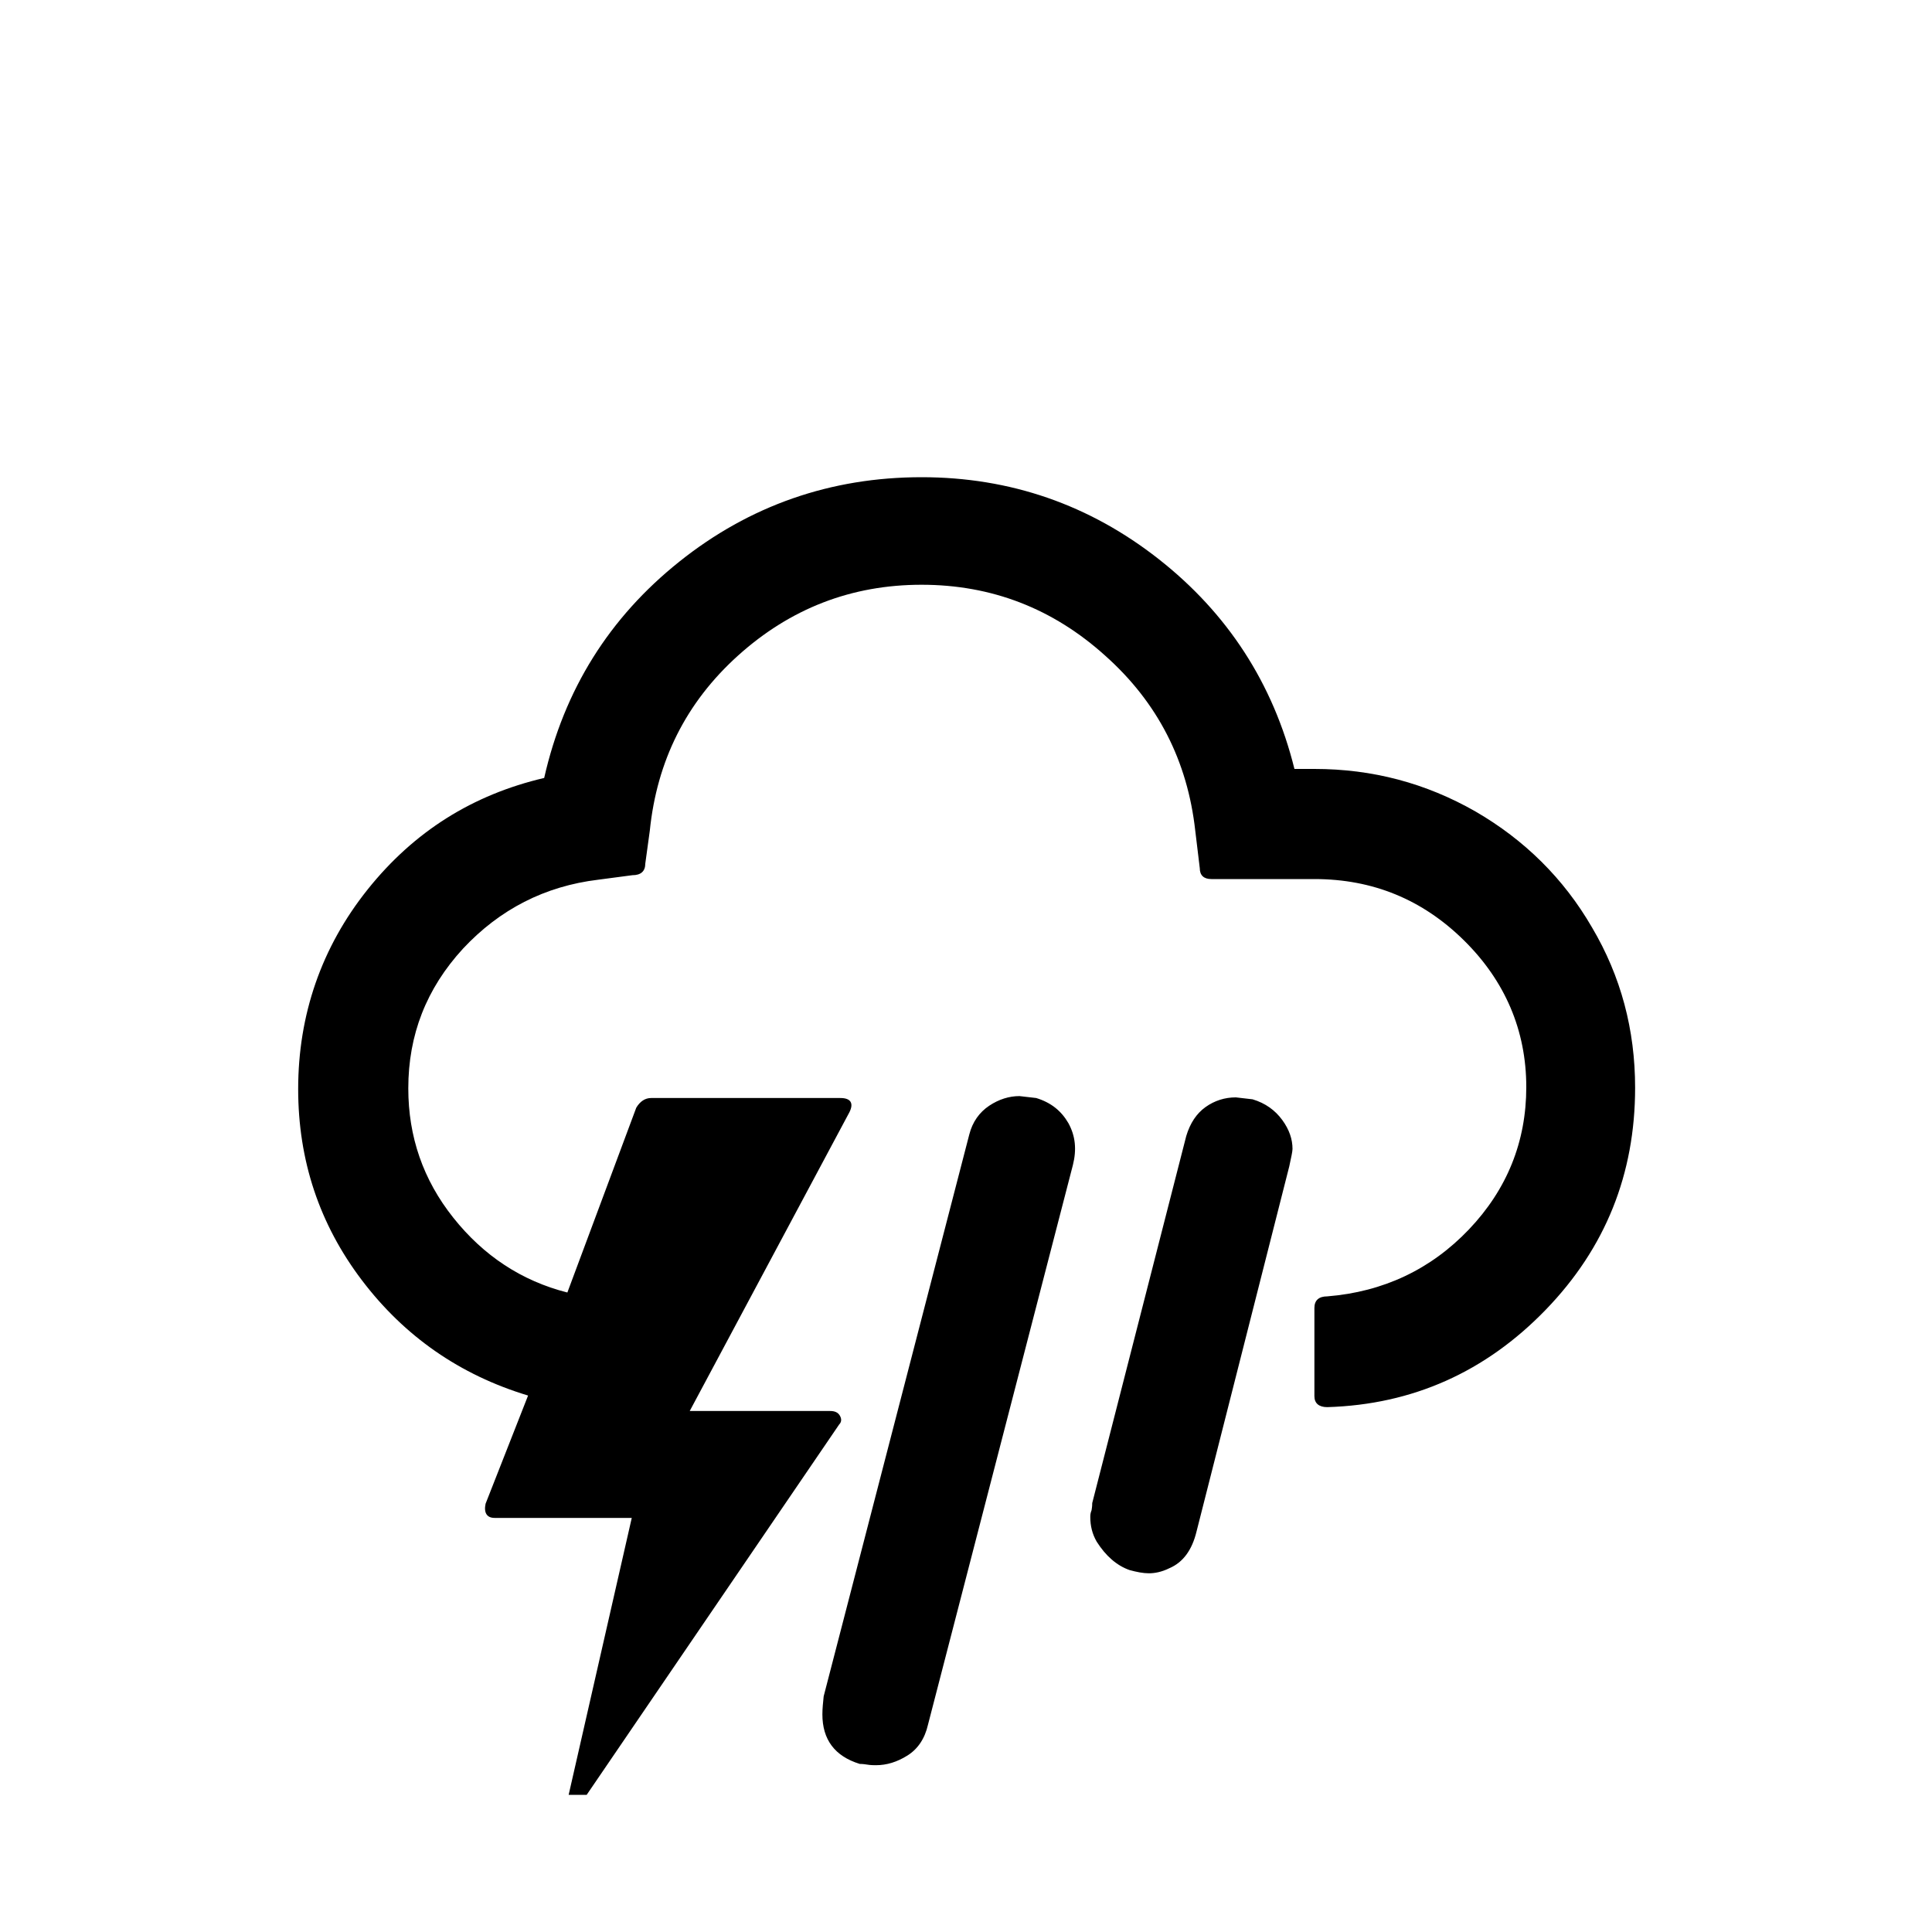
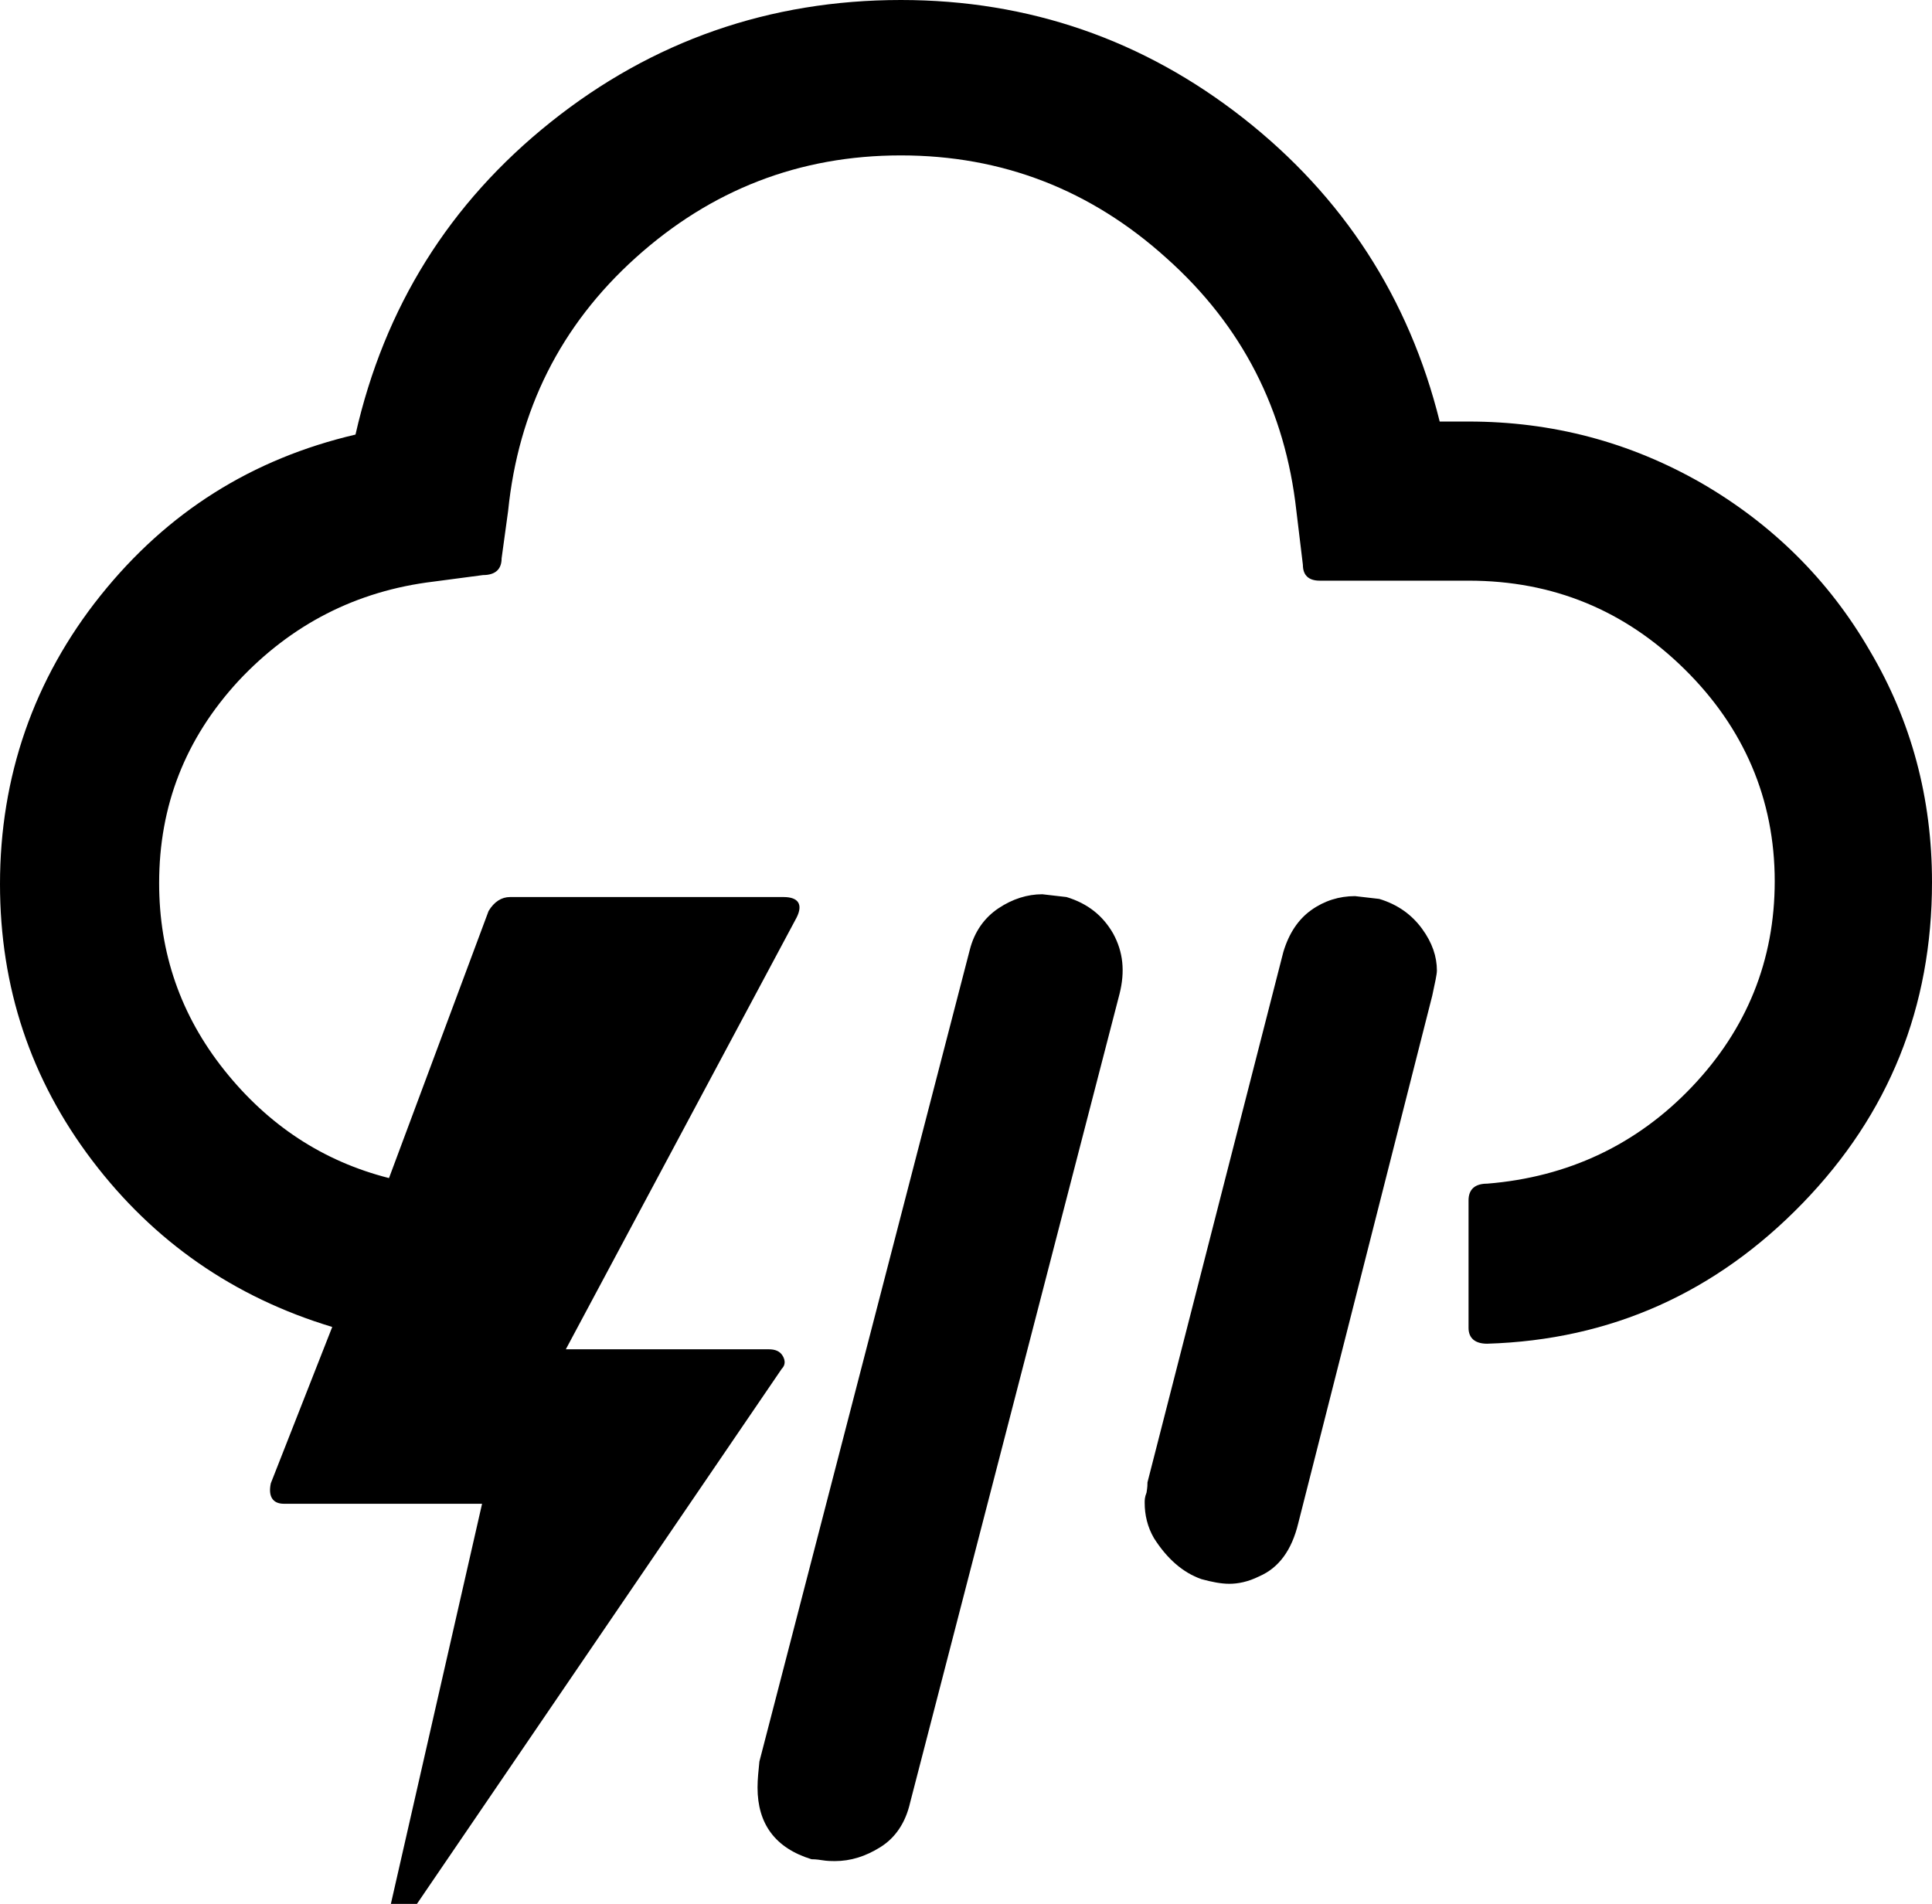
- <svg xmlns="http://www.w3.org/2000/svg" version="1.1" id="Layer_1" x="0px" y="0px" viewBox="0 0 30 30" style="enable-background:new 0 0 30 30;" xml:space="preserve" fill="currentColor">
+ <svg xmlns="http://www.w3.org/2000/svg" style="enable-background:new 0 0 30 30;" fill="currentColor" viewBox="4.63 7.41 20.76 20.46">
  <path d="M4.63,16.91c0,1.11,0.33,2.1,0.99,2.97s1.52,1.47,2.58,1.79l-0.66,1.68c-0.03,0.14,0.02,0.22,0.14,0.22h2.13l-0.98,4.3h0.28  l3.92-5.75c0.04-0.04,0.04-0.09,0.01-0.14c-0.03-0.05-0.08-0.07-0.15-0.07h-2.18l2.48-4.64c0.07-0.14,0.02-0.22-0.14-0.22h-2.94  c-0.09,0-0.17,0.05-0.23,0.15l-1.07,2.87c-0.71-0.18-1.3-0.57-1.77-1.16c-0.47-0.59-0.7-1.26-0.7-2.01c0-0.83,0.28-1.55,0.85-2.17  c0.57-0.61,1.27-0.97,2.1-1.07l0.53-0.07c0.13,0,0.2-0.06,0.2-0.18l0.07-0.51c0.11-1.08,0.56-1.99,1.37-2.72  c0.81-0.73,1.76-1.1,2.85-1.1c1.09,0,2.04,0.37,2.85,1.1c0.82,0.73,1.28,1.64,1.4,2.72l0.07,0.58c0,0.11,0.06,0.17,0.18,0.17h1.6  c0.91,0,1.68,0.32,2.32,0.95c0.64,0.63,0.97,1.4,0.97,2.28c0,0.85-0.3,1.59-0.89,2.21c-0.59,0.62-1.33,0.97-2.2,1.04  c-0.13,0-0.2,0.06-0.2,0.18v1.37c0,0.11,0.07,0.17,0.2,0.17c1.33-0.04,2.46-0.55,3.39-1.51s1.39-2.11,1.39-3.45  c0-0.9-0.22-1.73-0.67-2.49c-0.44-0.76-1.05-1.36-1.81-1.8c-0.77-0.44-1.6-0.66-2.5-0.66H20.1c-0.33-1.33-1.04-2.42-2.11-3.26  s-2.3-1.27-3.68-1.27c-1.41,0-2.67,0.44-3.76,1.31s-1.79,1.99-2.1,3.36c-1.11,0.26-2.02,0.83-2.74,1.73S4.63,15.76,4.63,16.91z   M12.77,26.62c0,0.39,0.19,0.65,0.58,0.77c0.01,0,0.05,0,0.11,0.01c0.06,0.01,0.11,0.01,0.14,0.01c0.17,0,0.33-0.05,0.49-0.15  c0.16-0.1,0.27-0.26,0.32-0.48l2.25-8.69c0.06-0.24,0.04-0.45-0.07-0.65c-0.11-0.19-0.27-0.32-0.5-0.39  c-0.17-0.02-0.26-0.03-0.26-0.03c-0.16,0-0.32,0.05-0.47,0.15c-0.15,0.1-0.26,0.25-0.31,0.45l-2.26,8.72  C12.78,26.44,12.77,26.53,12.77,26.62z M16.93,23.56c0,0.13,0.03,0.26,0.1,0.38c0.14,0.22,0.31,0.37,0.51,0.44  c0.11,0.03,0.21,0.05,0.3,0.05s0.2-0.02,0.32-0.08c0.21-0.09,0.35-0.28,0.42-0.57l1.44-5.67c0.03-0.14,0.05-0.23,0.05-0.27  c0-0.15-0.05-0.3-0.16-0.45s-0.26-0.26-0.46-0.32c-0.17-0.02-0.26-0.03-0.26-0.03c-0.17,0-0.33,0.05-0.47,0.15  c-0.14,0.1-0.24,0.25-0.3,0.45l-1.46,5.7c0,0.02,0,0.05-0.01,0.11C16.93,23.5,16.93,23.53,16.93,23.56z" />
</svg>
